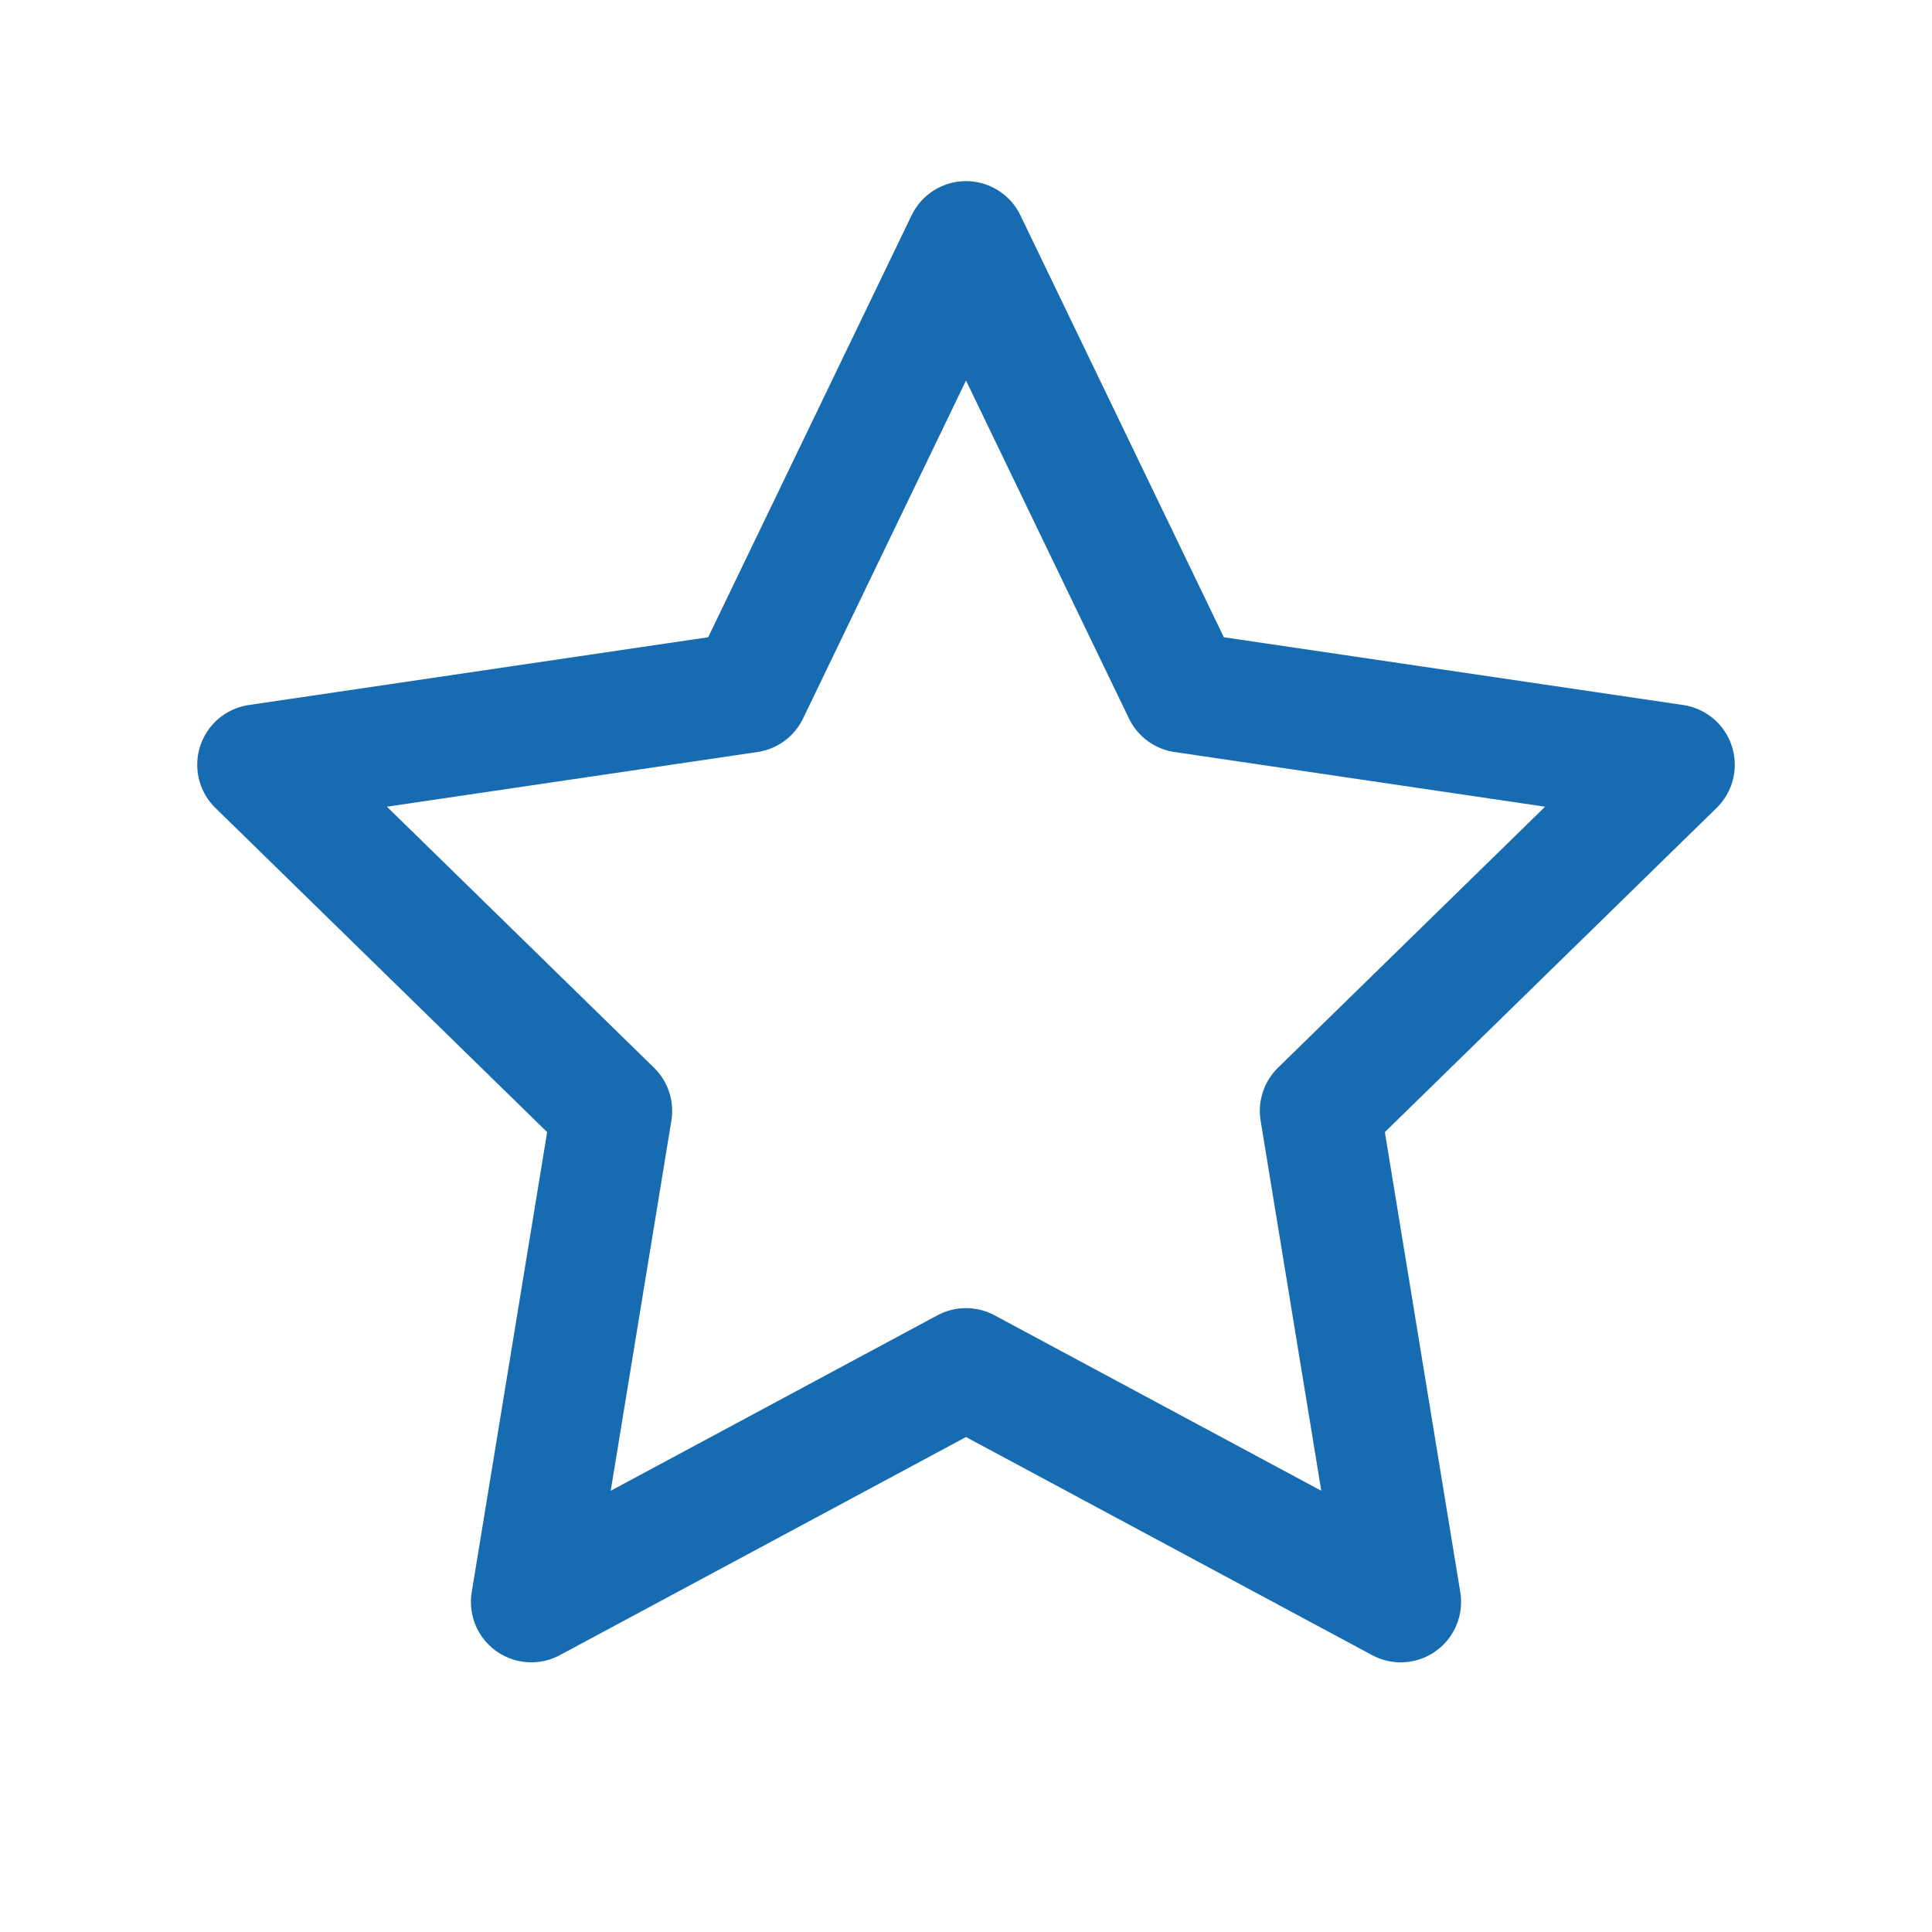
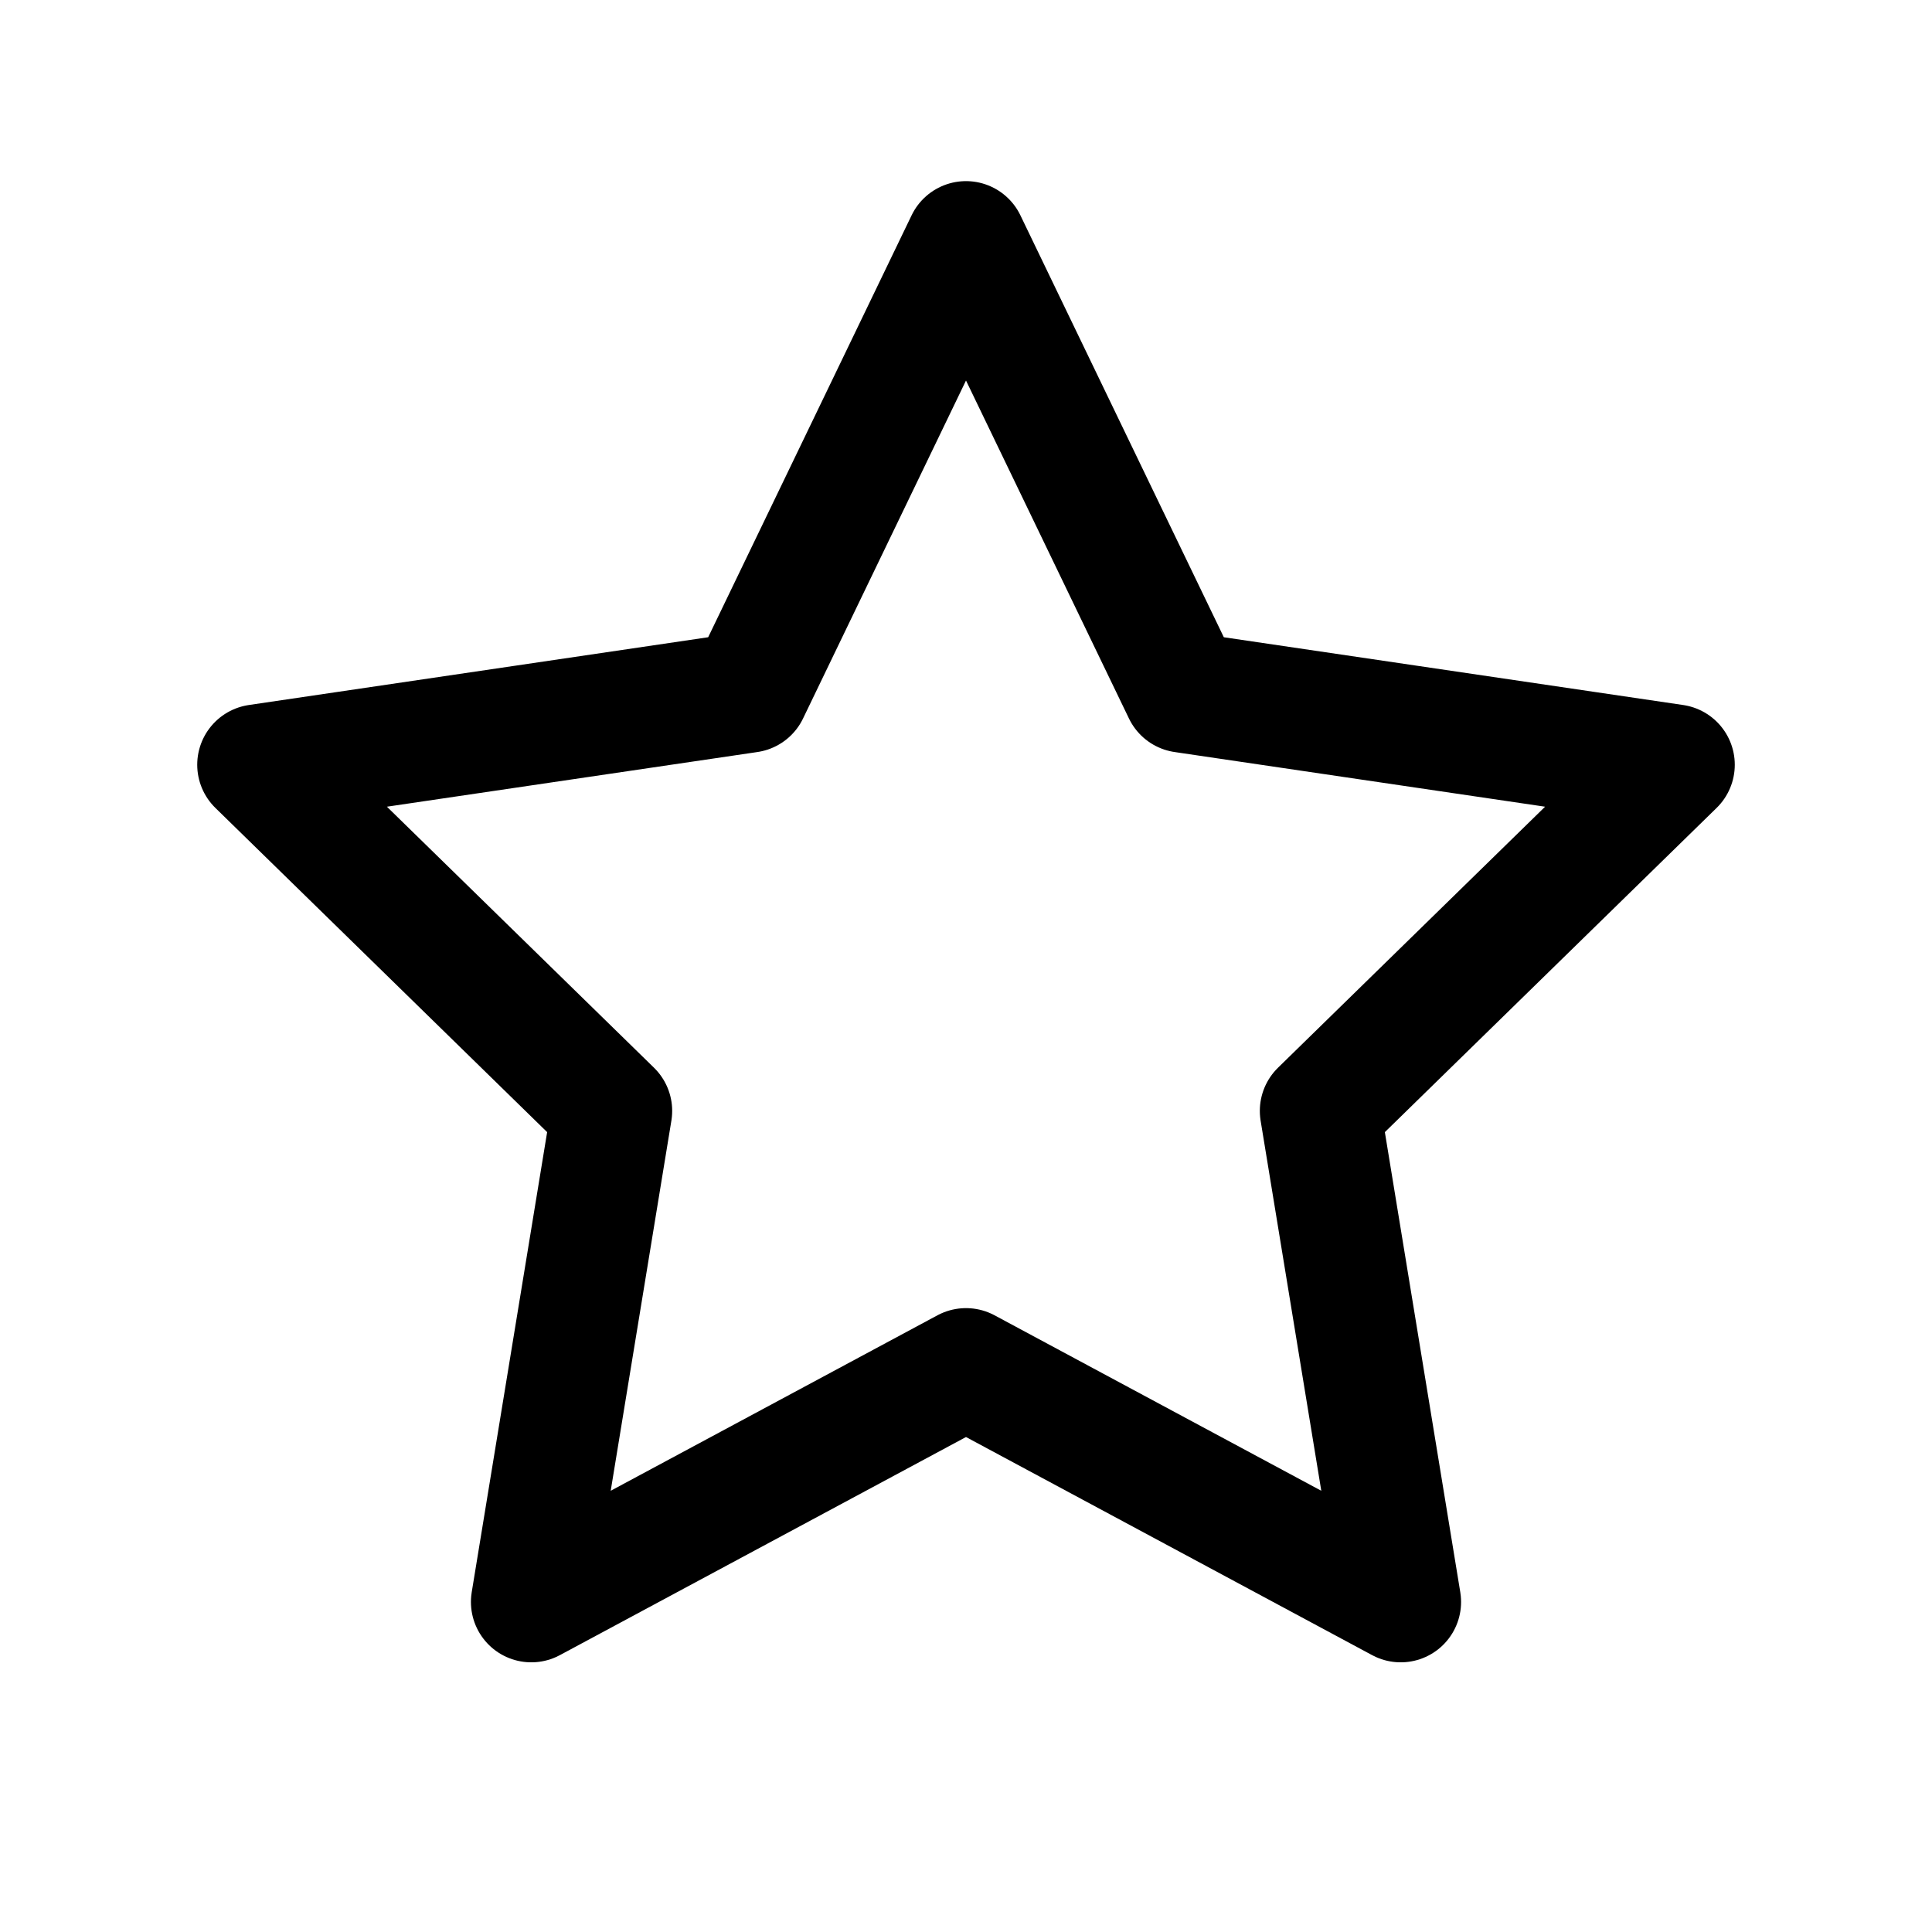
- <svg xmlns="http://www.w3.org/2000/svg" width="24" height="24" viewBox="0 0 24 24" fill="none">
-   <path d="M12 3L14.7 8.6L20.8 9.5L16.4 13.8L17.4 19.9L12 17L6.6 19.9L7.6 13.8L3.2 9.5L9.3 8.6L12 3Z" stroke="#176BB0" stroke-width="1.5" stroke-linejoin="round" />
+ <svg xmlns="http://www.w3.org/2000/svg" aria-hidden="true" width="24" height="24" viewBox="0 0 24 24" fill="none">
+   <path d="M12 3L14.7 8.6L20.8 9.5L16.4 13.8L17.4 19.9L12 17L6.6 19.9L7.6 13.8L3.2 9.5L9.3 8.6L12 3Z" stroke="currentColor" stroke-width="1.5" stroke-linejoin="round" />
</svg>
